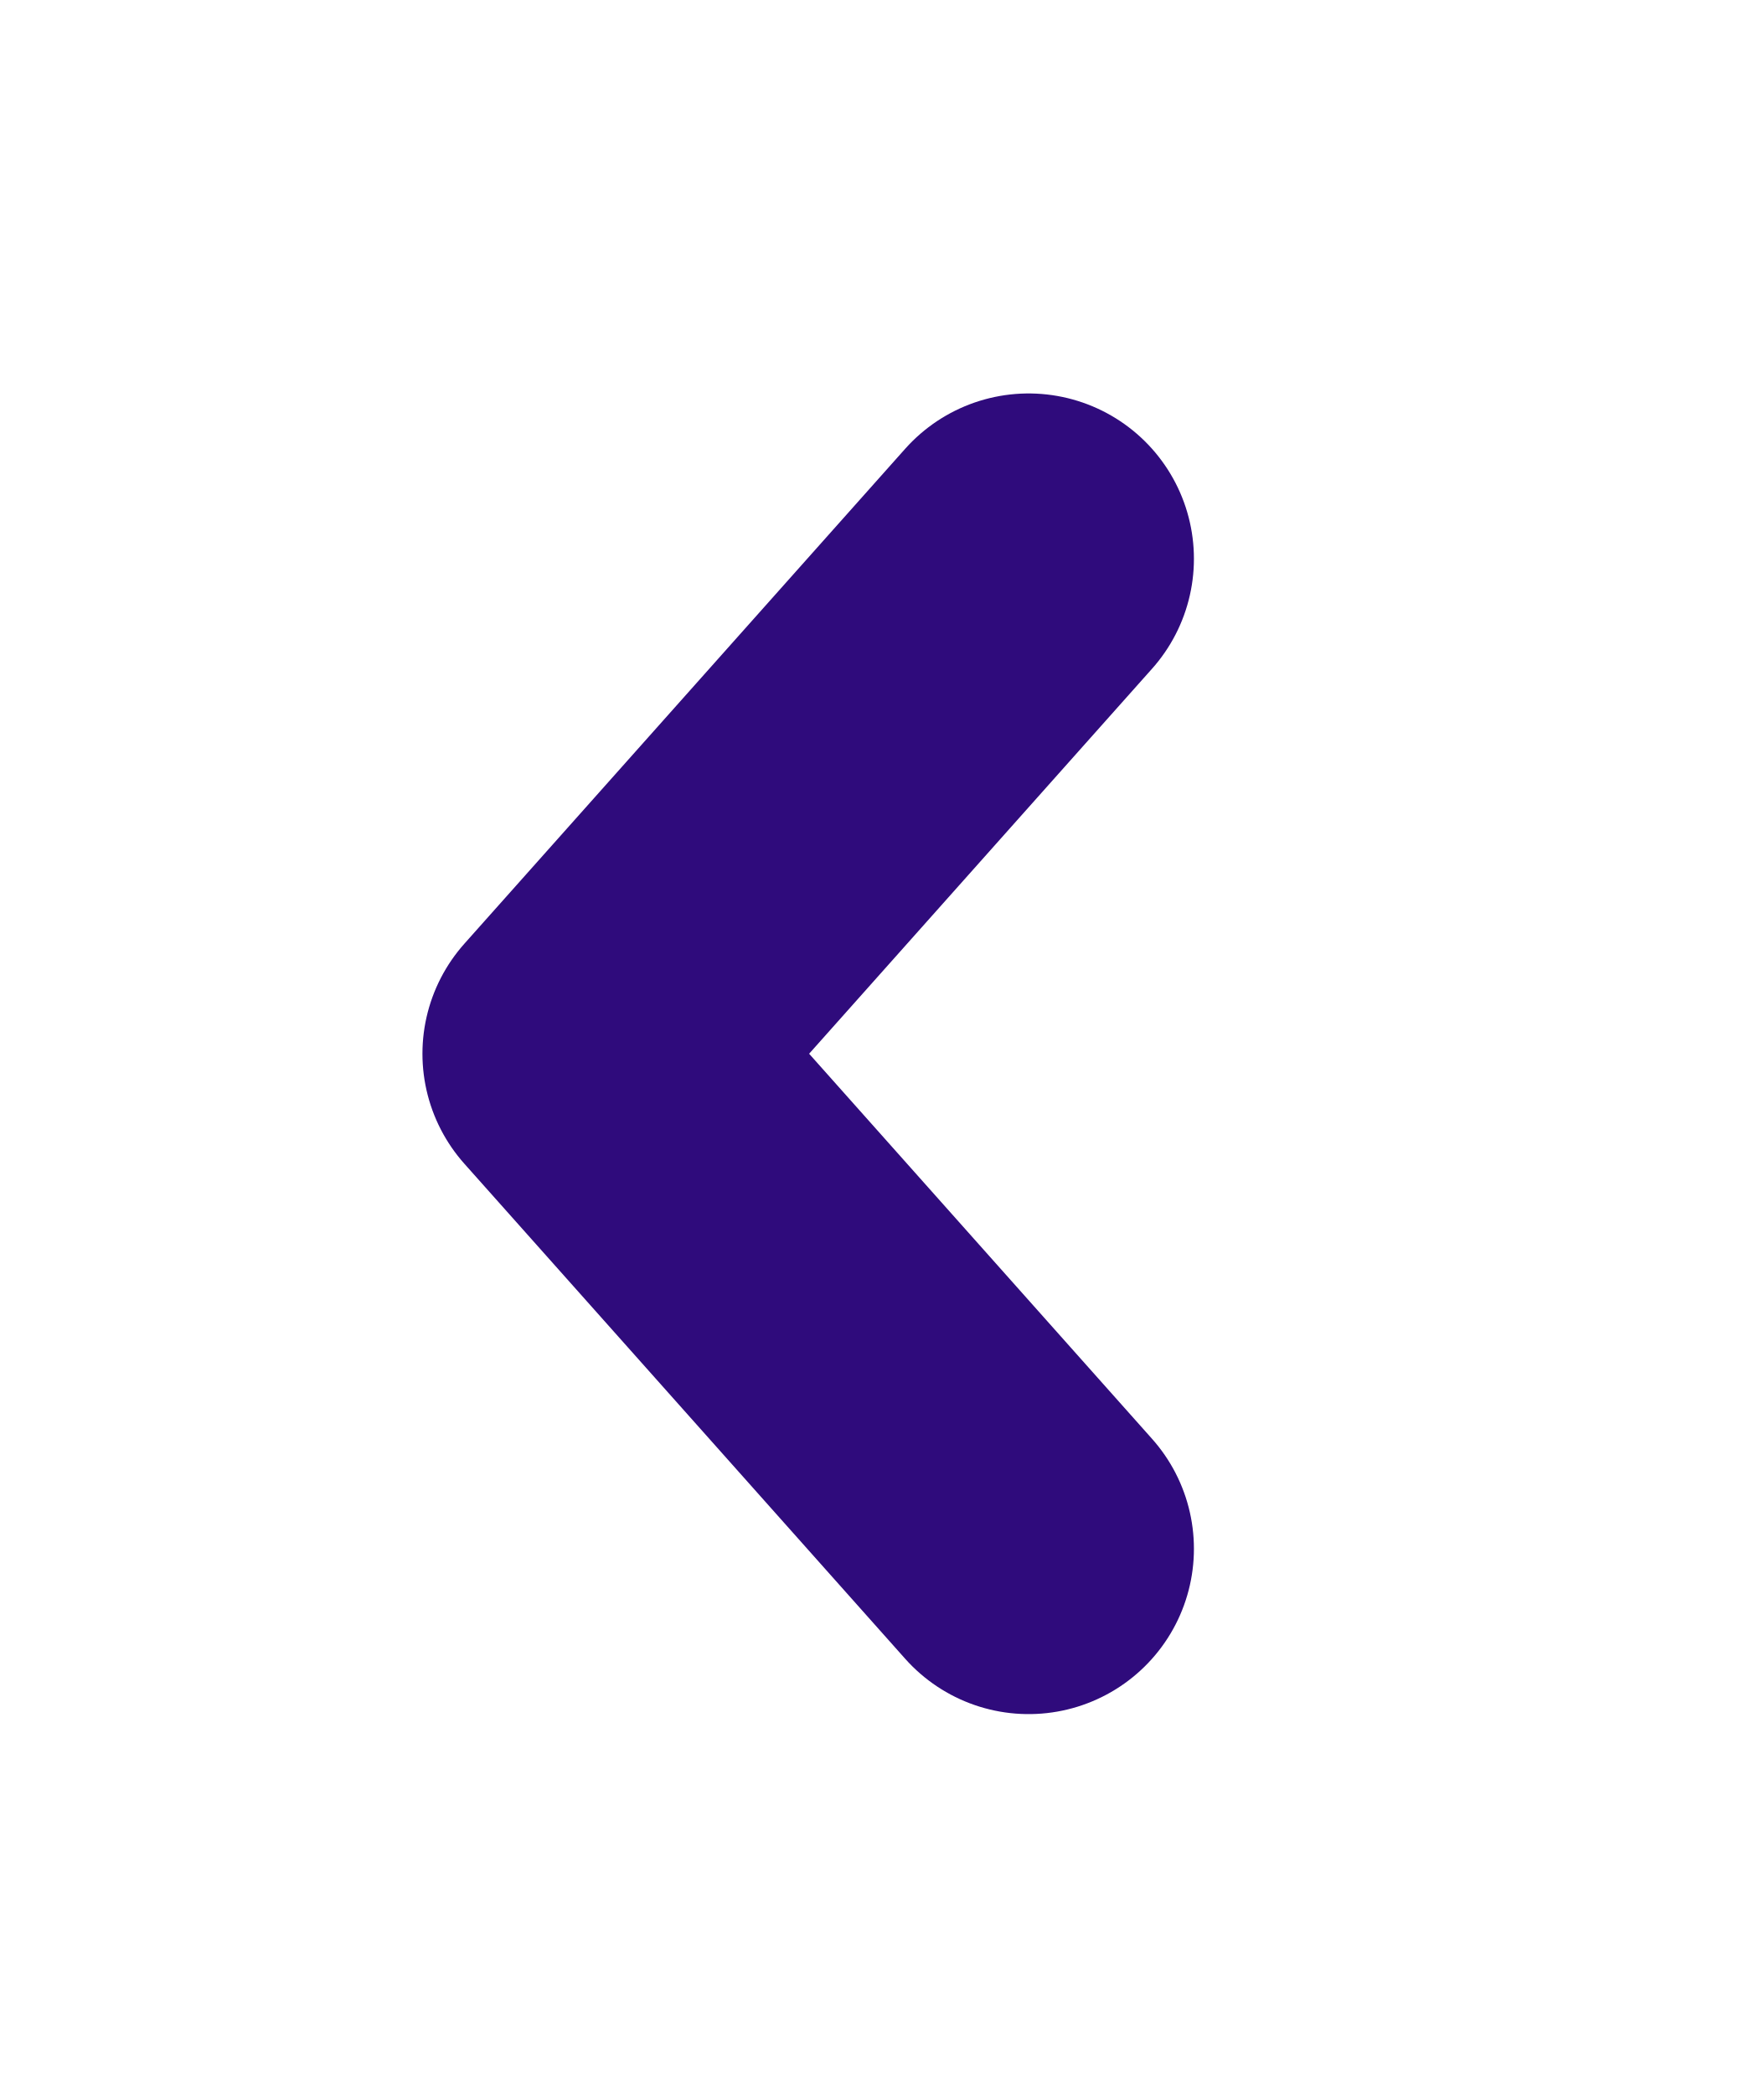
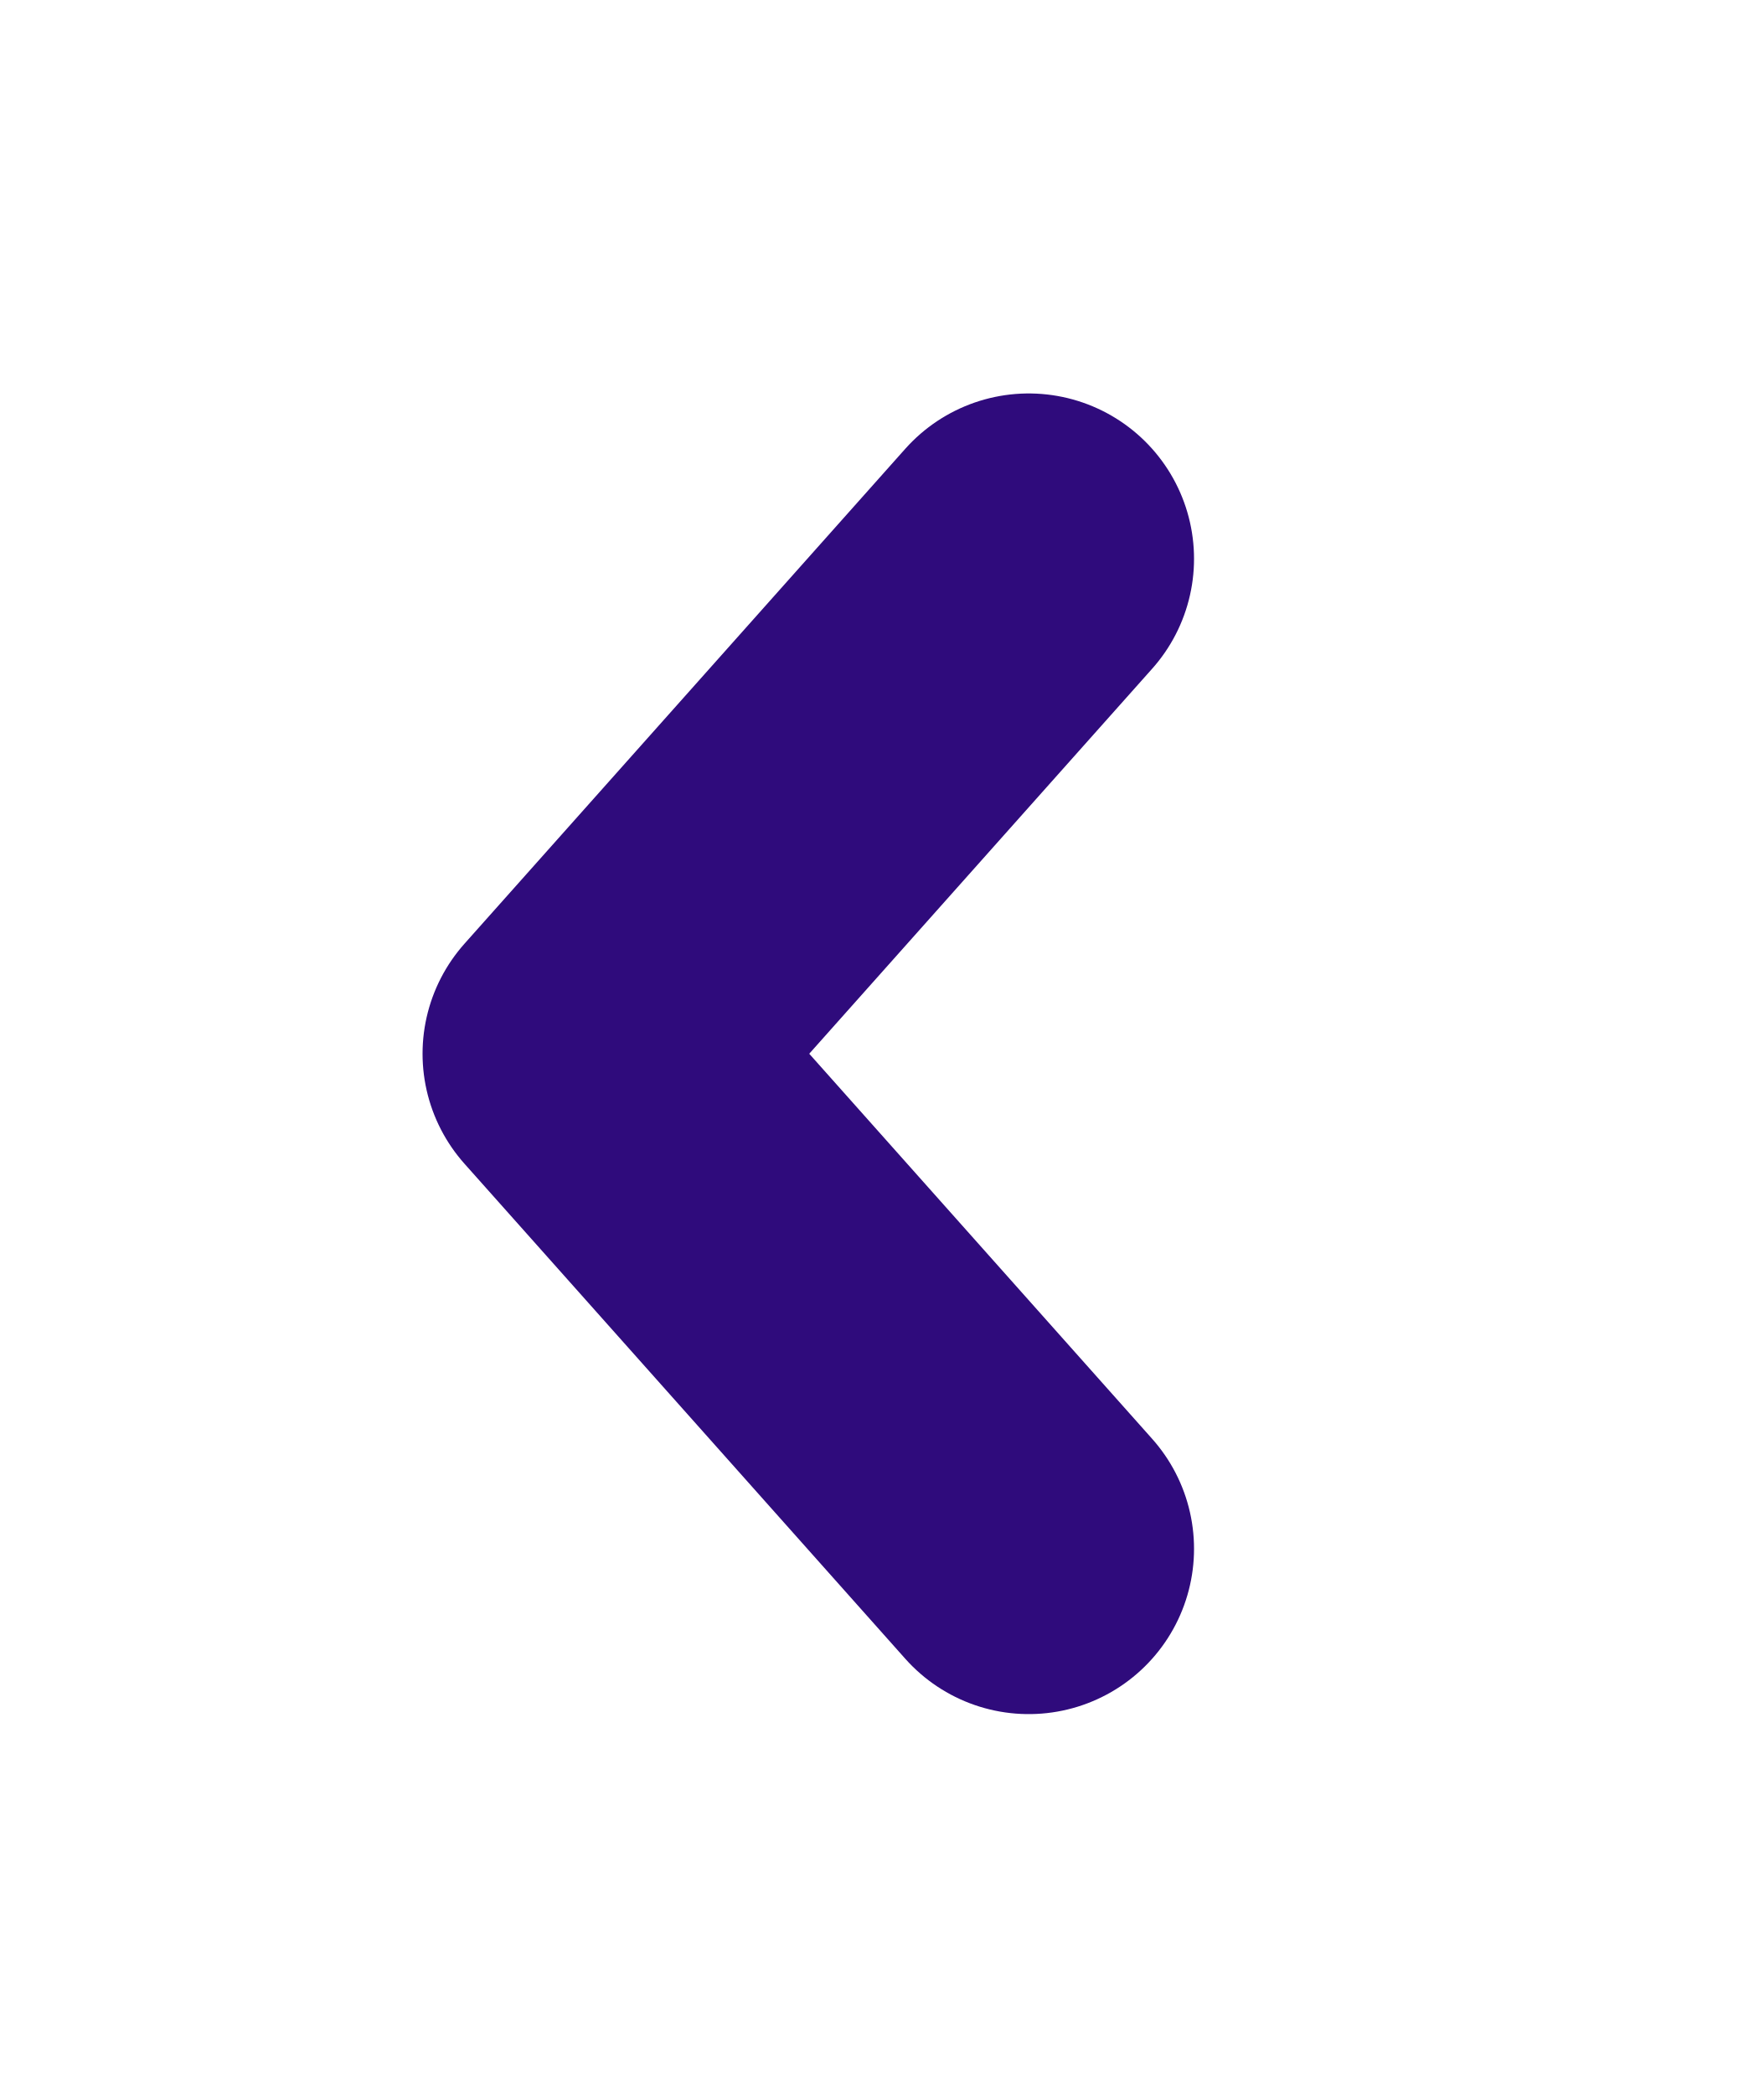
<svg xmlns="http://www.w3.org/2000/svg" width="16" height="19" viewBox="0 0 16 19" fill="none">
-   <path d="M9.333 14.053L5.333 9.561L9.333 5.07" stroke="#2F0B7C" stroke-width="3" stroke-linecap="round" stroke-linejoin="round" />
+   <path d="M9.334 14.053L5.334 9.561L9.334 5.07" stroke="#2F0B7C" stroke-width="3" stroke-linecap="round" stroke-linejoin="round" />
</svg>
